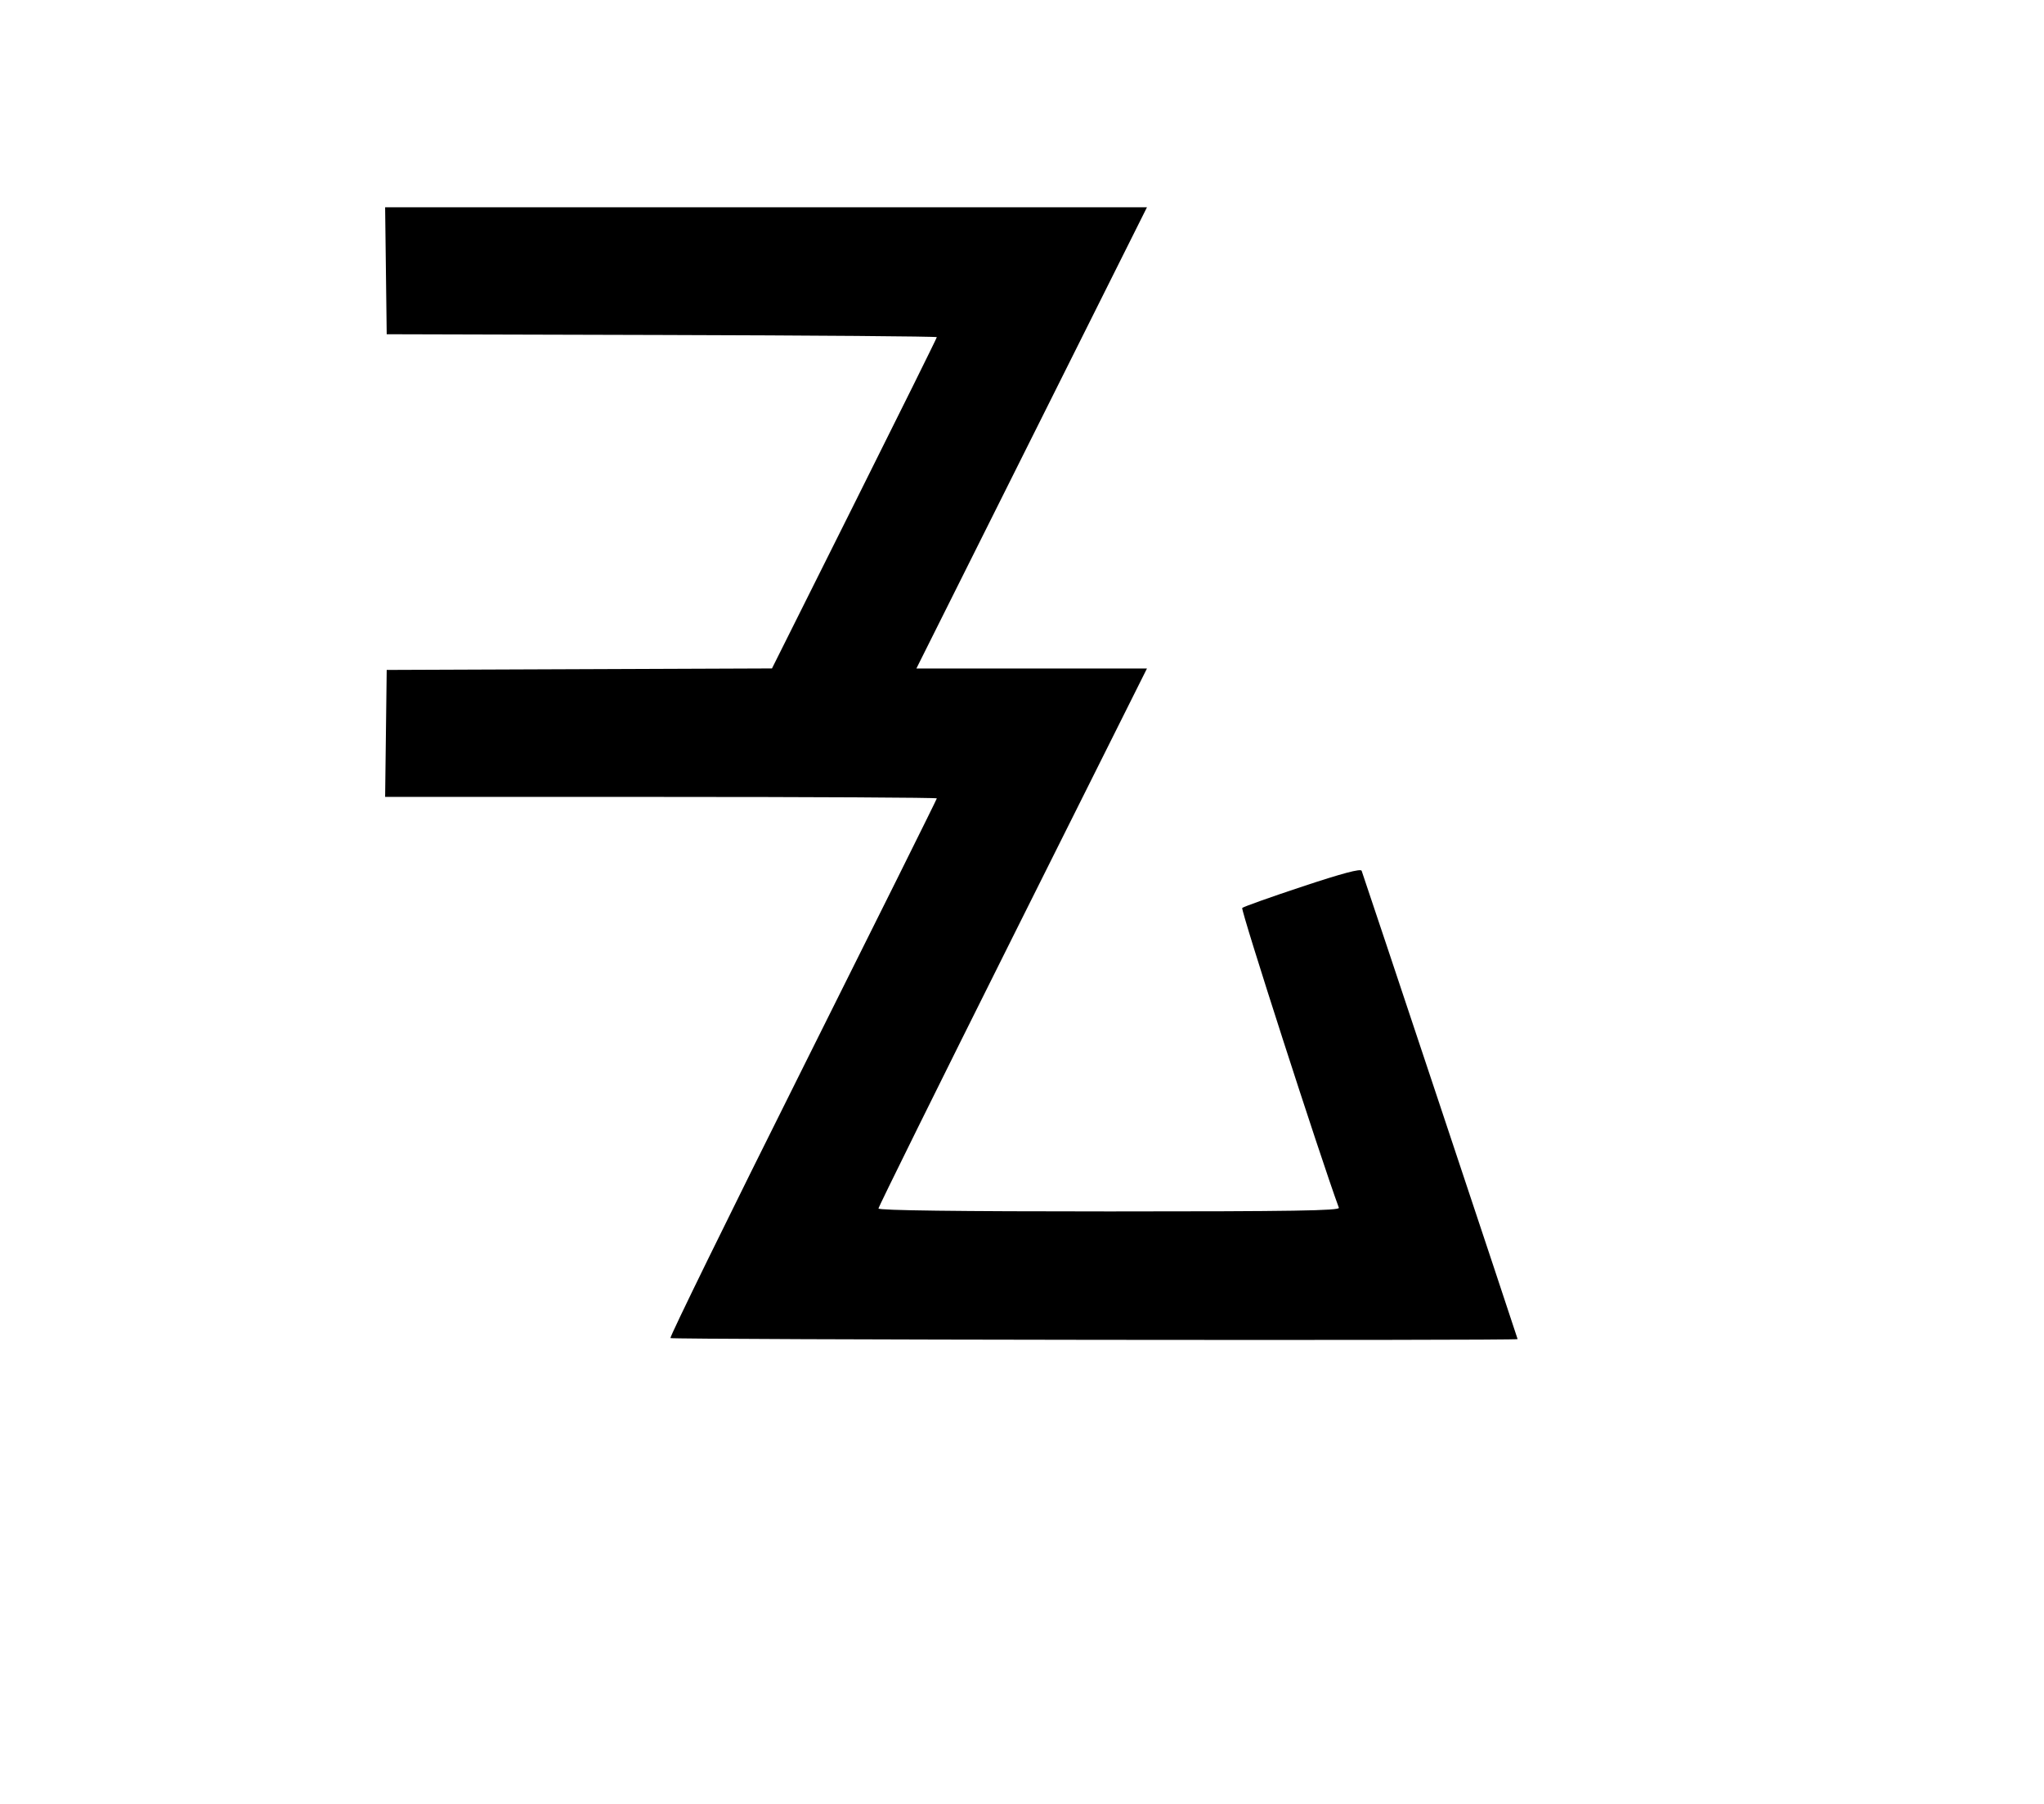
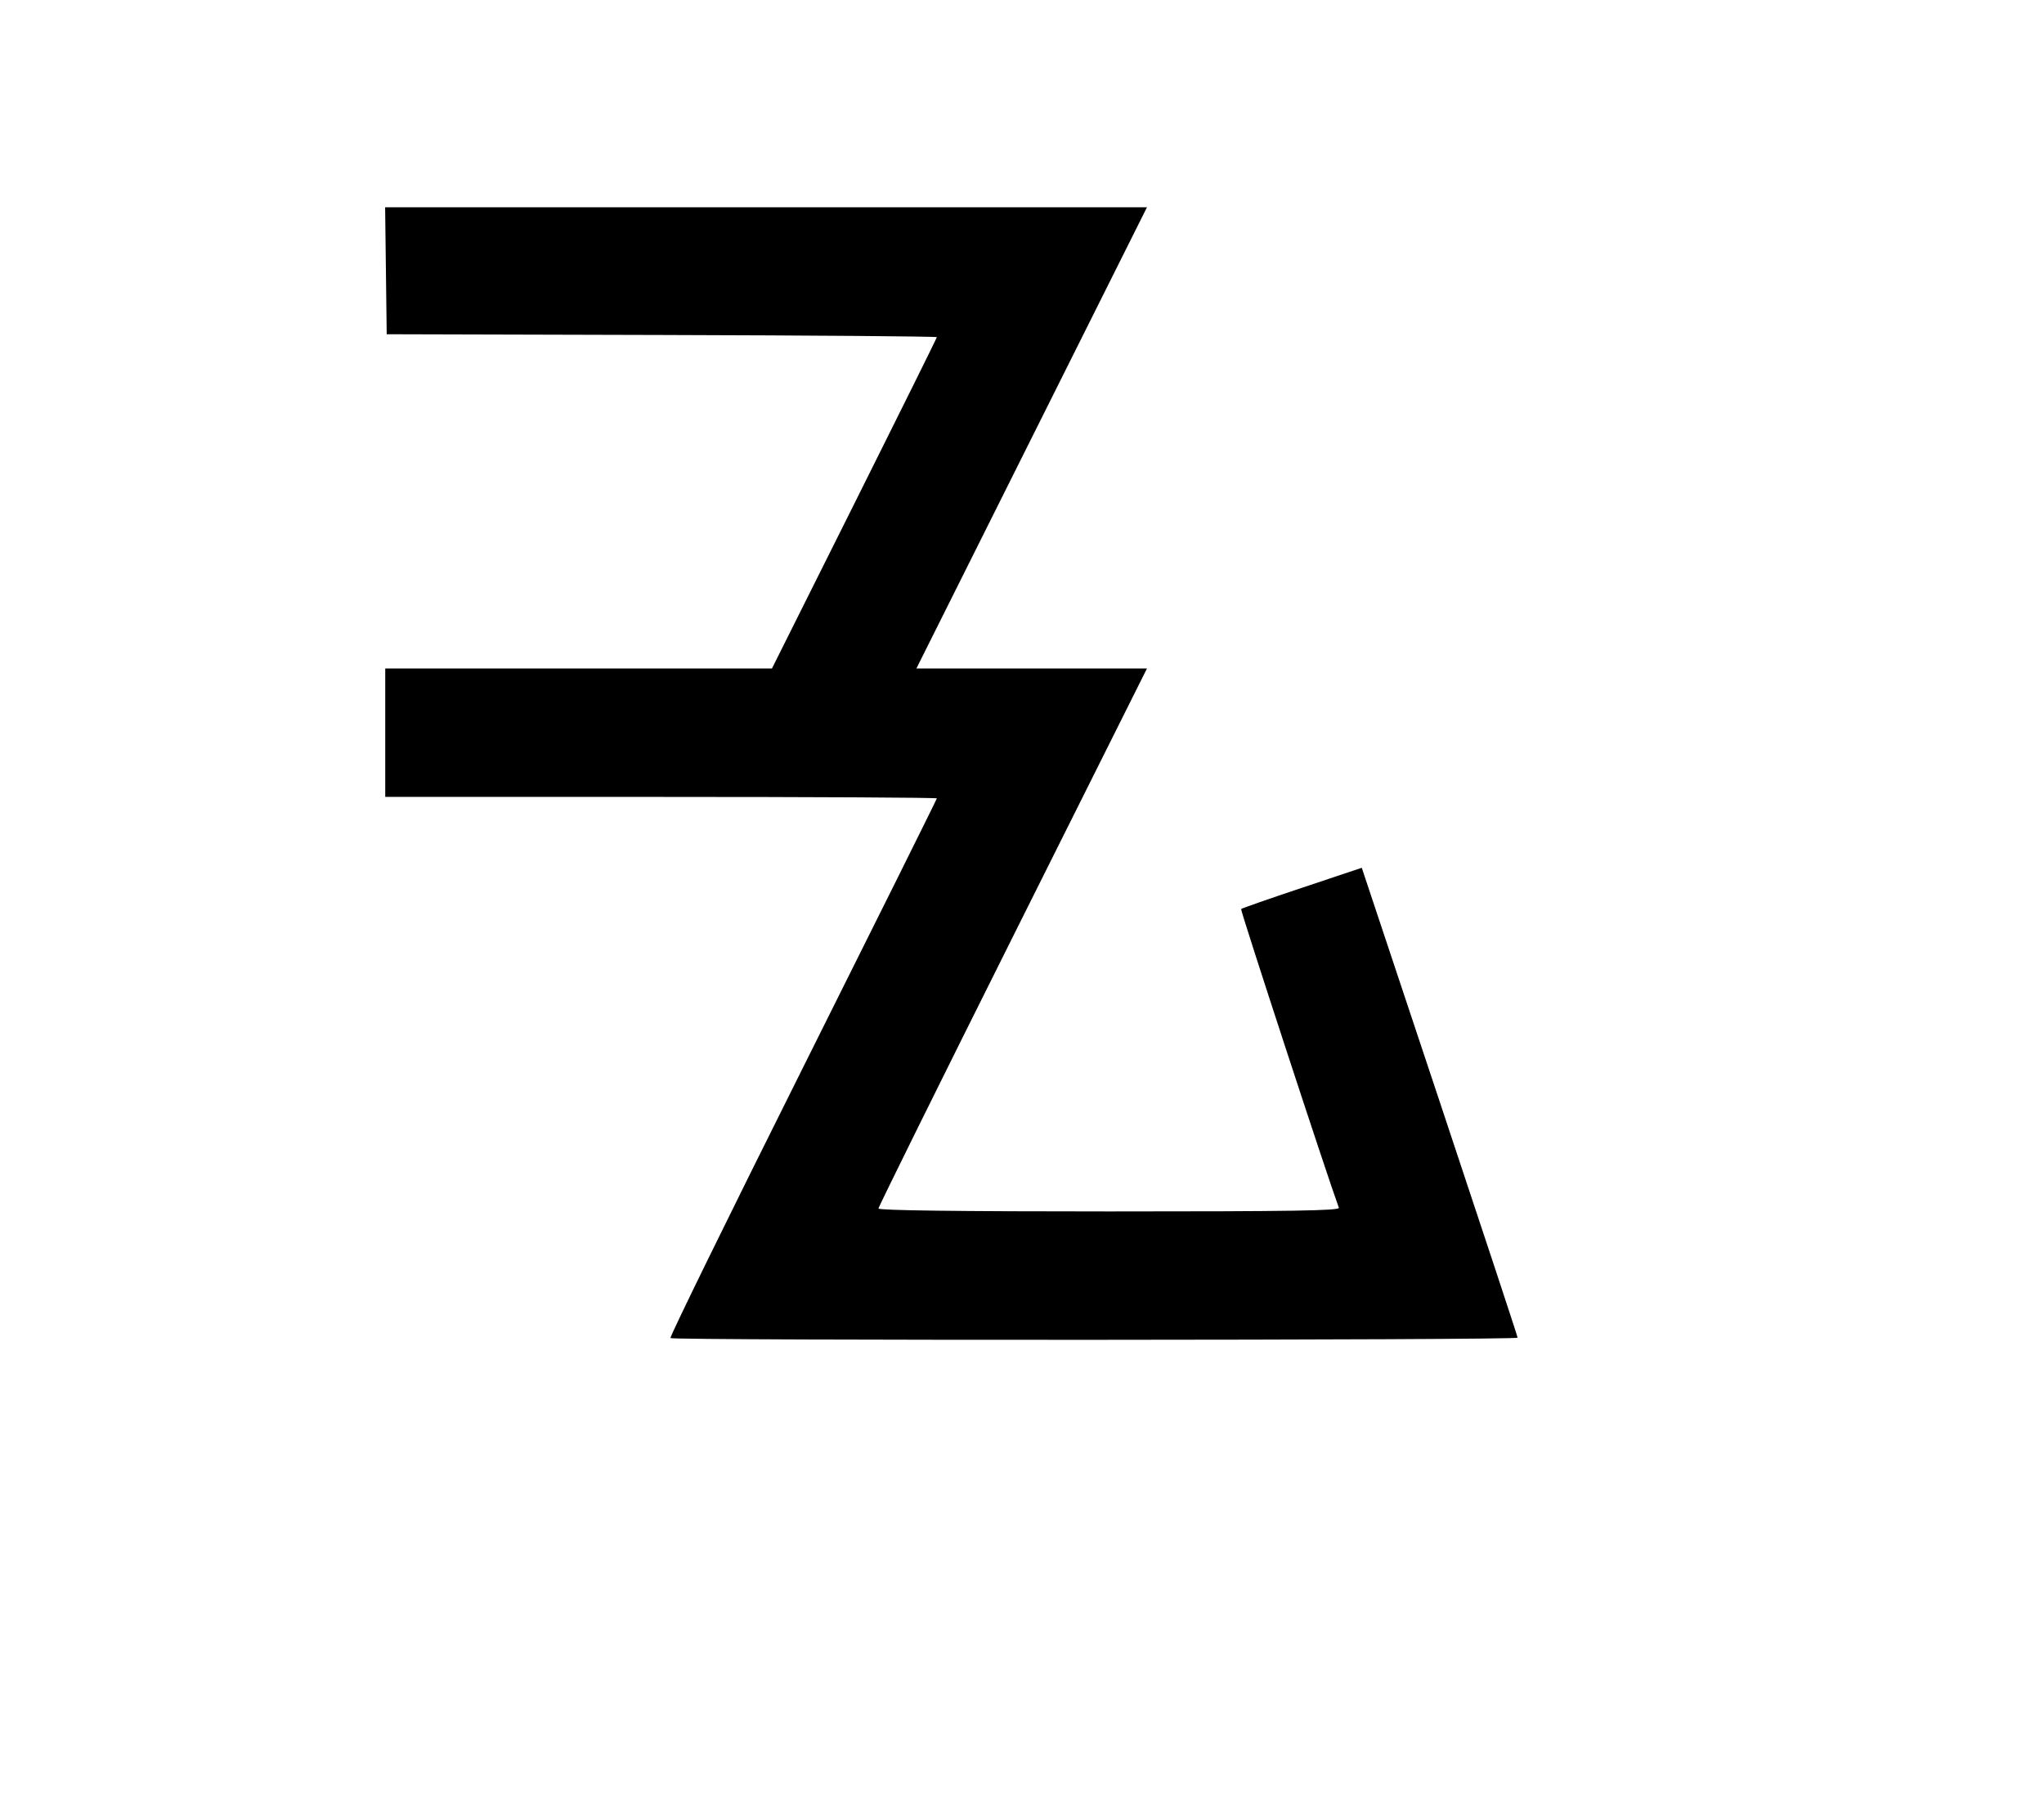
<svg xmlns="http://www.w3.org/2000/svg" width="136mm" height="120mm" version="1.1" viewBox="0 0 600 529.412">
-   <path d="M113.282 79.459 L 113.513 98.092 194.257 98.311 C 238.666 98.431,275.001 98.719,275.001 98.951 C 275.001 99.183,264.113 121.153,250.805 147.773 L 226.610 196.172 170.062 196.392 L 113.513 196.613 113.282 215.246 L 113.051 233.879 194.026 233.879 C 238.562 233.879,275.001 234.073,275.001 234.309 C 275.001 234.546,257.288 270.163,235.639 313.458 C 213.991 356.754,196.514 392.413,196.802 392.701 C 197.289 393.188,445.484 393.491,445.484 393.005 C 445.484 392.771,400.356 257.296,399.701 255.561 C 399.435 254.858,394.046 256.289,382.349 260.168 C 373.017 263.263,365.050 266.097,364.644 266.468 C 364.117 266.947,387.490 339.436,393.015 354.460 C 393.328 355.311,379.493 355.531,325.638 355.531 C 280.931 355.531,257.867 355.238,257.867 354.672 C 257.867 354.200,275.601 318.347,297.276 274.999 L 336.685 196.184 302.843 196.184 L 269.002 196.184 302.843 128.505 L 336.685 60.826 224.868 60.826 L 113.051 60.826 113.282 79.459 " stroke="none" fill-rule="evenodd" fill="black" />
+   <path d="M113.282 79.459 L 113.513 98.092 194.257 98.311 C 238.666 98.431,275.001 98.719,275.001 98.951 C 275.001 99.183,264.111 121.156,250.802 147.779 L 226.604 196.184 169.844 196.184 L 113.084 196.184 113.084 215.032 L 113.084 233.879 194.043 233.879 C 238.570 233.879,275.001 234.073,275.001 234.309 C 275.001 234.546,257.288 270.163,235.639 313.458 C 213.991 356.754,196.514 392.413,196.802 392.701 C 197.561 393.460,445.484 393.348,445.484 392.589 C 445.484 392.239,435.191 361.066,422.611 323.317 L 399.739 254.681 382.228 260.533 C 372.597 263.752,364.538 266.565,364.318 266.784 C 364.030 267.072,389.541 345.013,393.015 354.460 C 393.328 355.311,379.493 355.531,325.638 355.531 C 280.931 355.531,257.867 355.238,257.867 354.672 C 257.867 354.200,275.601 318.347,297.276 274.999 L 336.685 196.184 302.843 196.184 L 269.002 196.184 302.843 128.505 L 336.685 60.826 224.868 60.826 L 113.051 60.826 113.282 79.459 " stroke="none" fill-rule="evenodd" fill="black" />
</svg>
